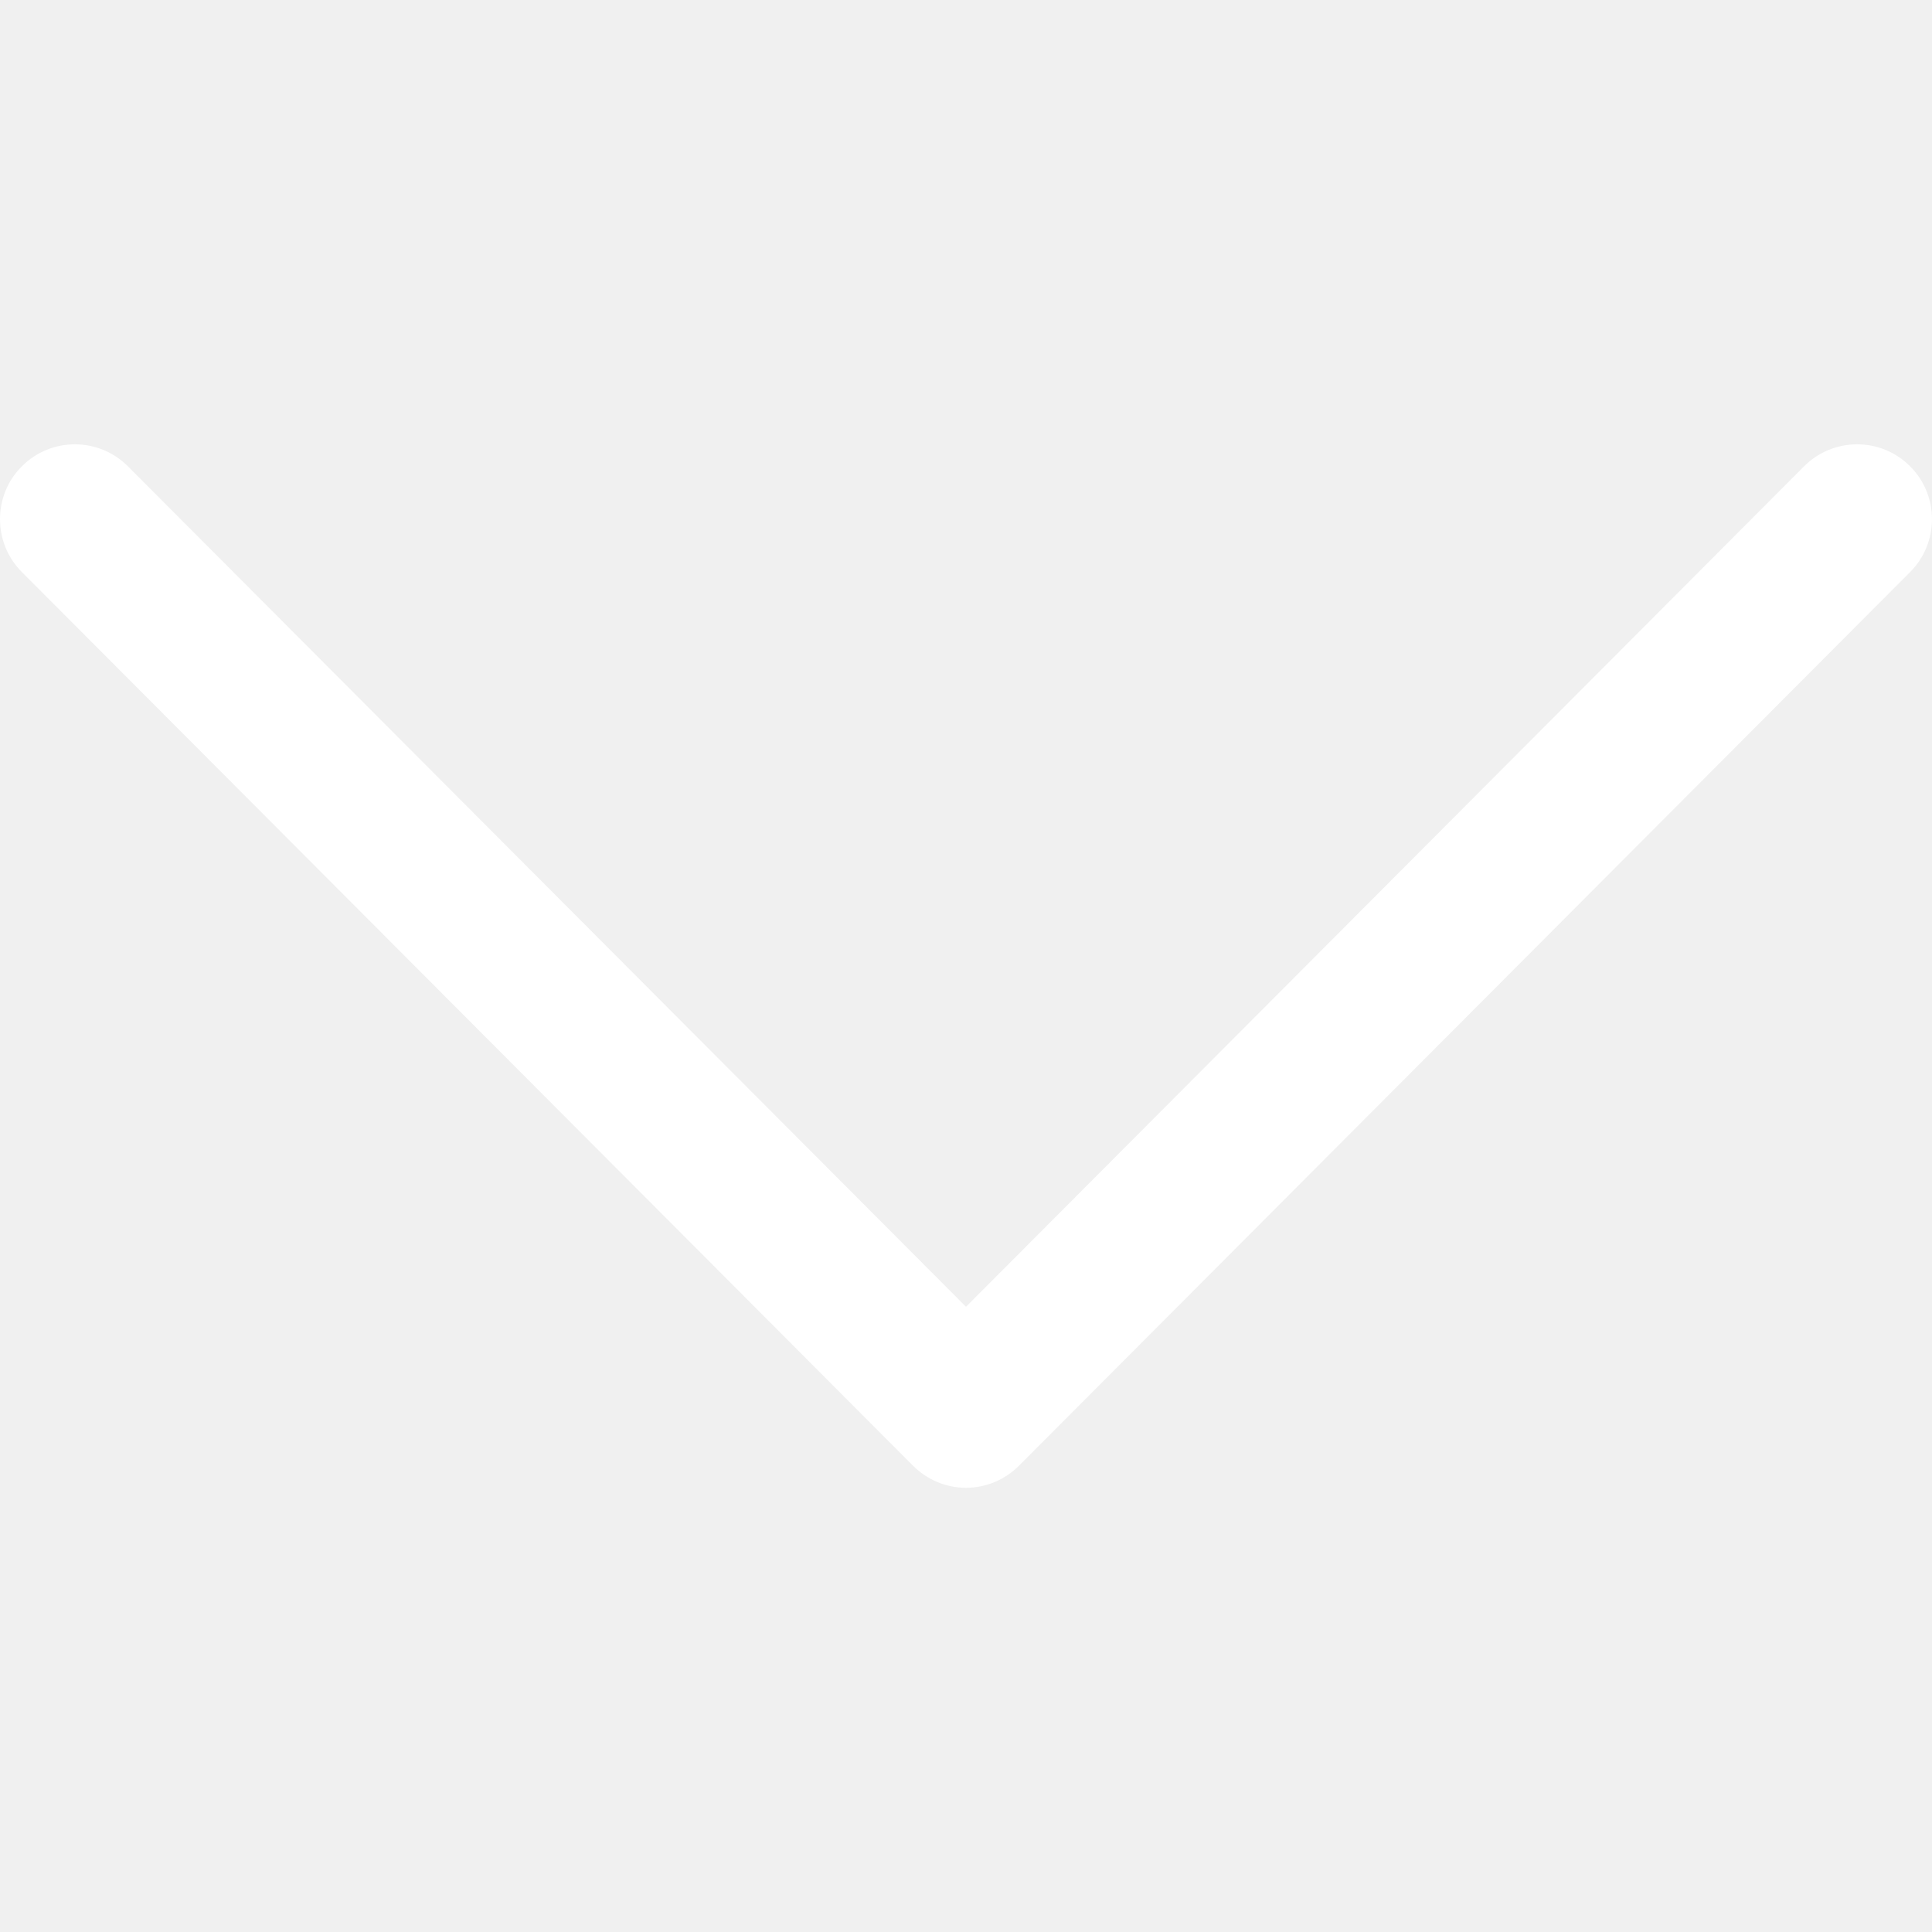
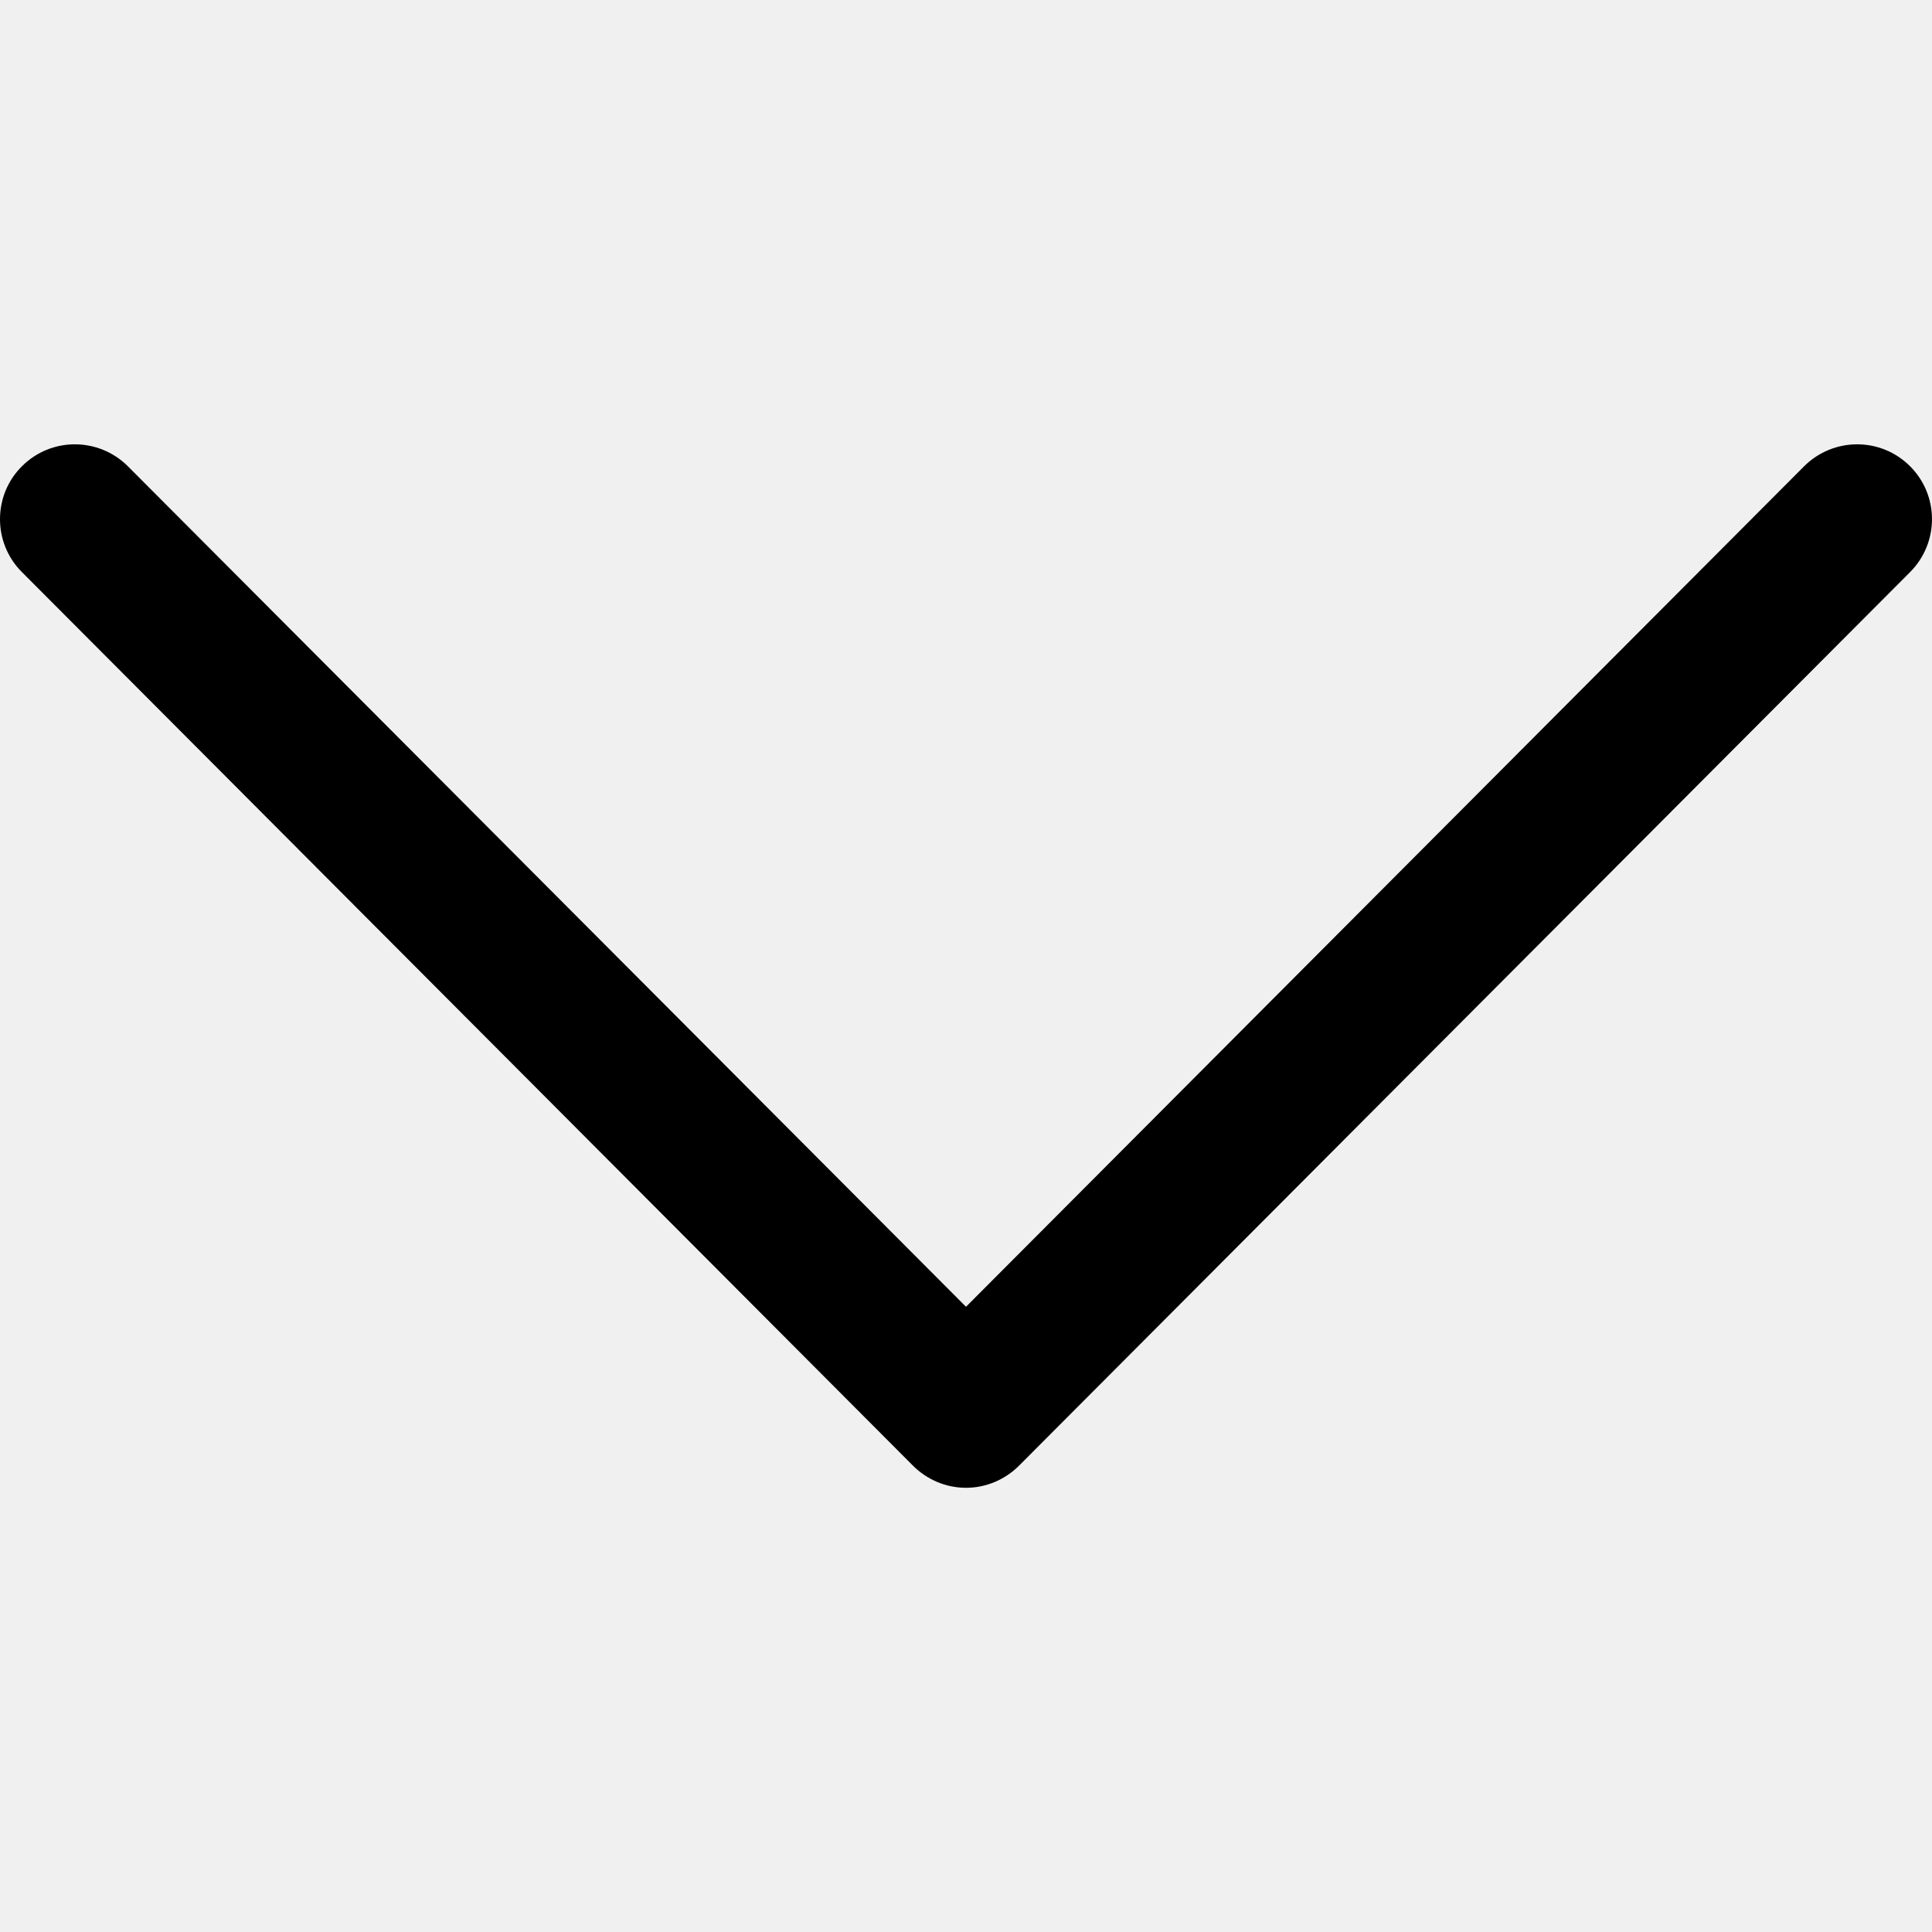
- <svg xmlns="http://www.w3.org/2000/svg" width="13" height="13" viewBox="0 0 13 13" fill="none">
+ <svg xmlns="http://www.w3.org/2000/svg" width="13" height="13" viewBox="0 0 13 13">
  <g clip-path="url(#clip0_2_513)">
-     <path d="M6.857 9.862L12.853 3.849C13.049 3.652 13.049 3.333 12.852 3.137C12.655 2.94 12.336 2.941 12.139 3.138L6.5 8.793L0.861 3.138C0.664 2.941 0.345 2.94 0.148 3.137C0.049 3.235 4.75199e-06 3.364 4.74634e-06 3.494C4.74071e-06 3.622 0.049 3.751 0.147 3.849L6.143 9.862C6.238 9.957 6.366 10.011 6.5 10.011C6.634 10.011 6.762 9.957 6.857 9.862Z" fill="white" />
+     <path d="M6.857 9.862L12.853 3.849C13.049 3.652 13.049 3.333 12.852 3.137C12.655 2.94 12.336 2.941 12.139 3.138L6.5 8.793L0.861 3.138C0.664 2.941 0.345 2.94 0.148 3.137C0.049 3.235 4.75199e-06 3.364 4.74634e-06 3.494C4.74071e-06 3.622 0.049 3.751 0.147 3.849L6.143 9.862C6.238 9.957 6.366 10.011 6.5 10.011C6.634 10.011 6.762 9.957 6.857 9.862Z" />
  </g>
  <defs>
    <clipPath id="clip0_2_513">
      <rect width="13" height="13" fill="white" transform="translate(13) rotate(90)" />
    </clipPath>
  </defs>
</svg>
